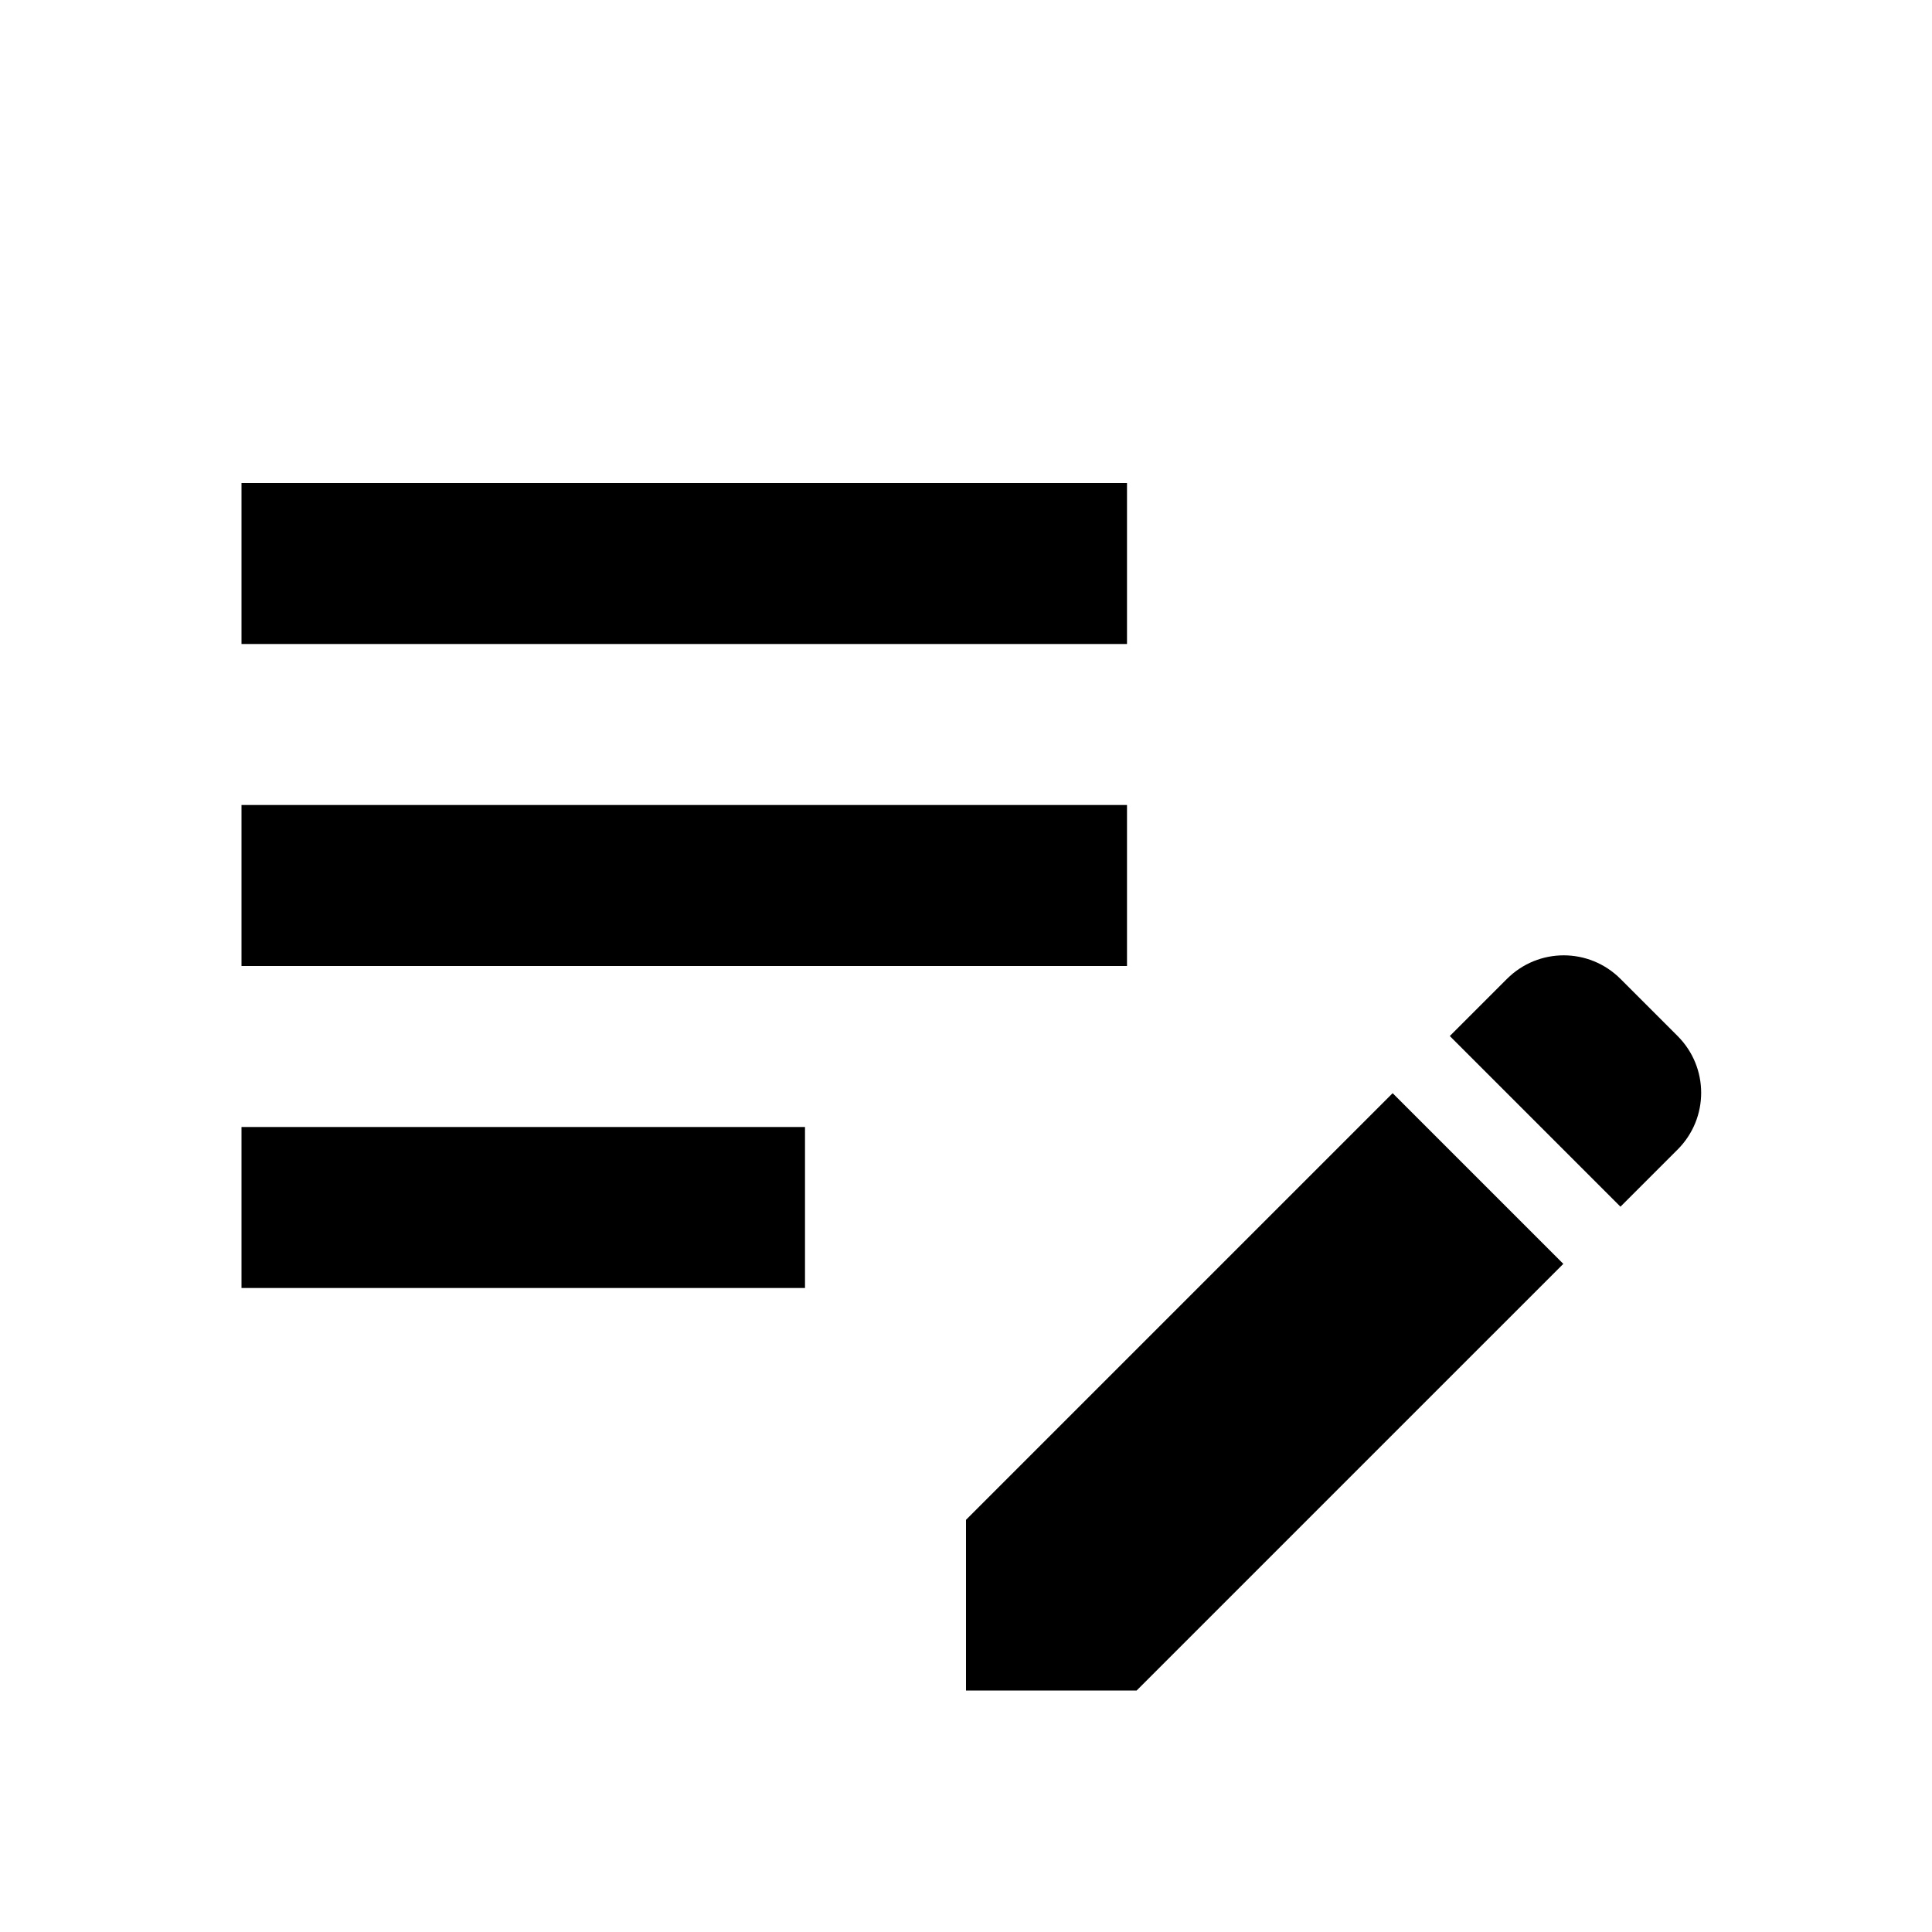
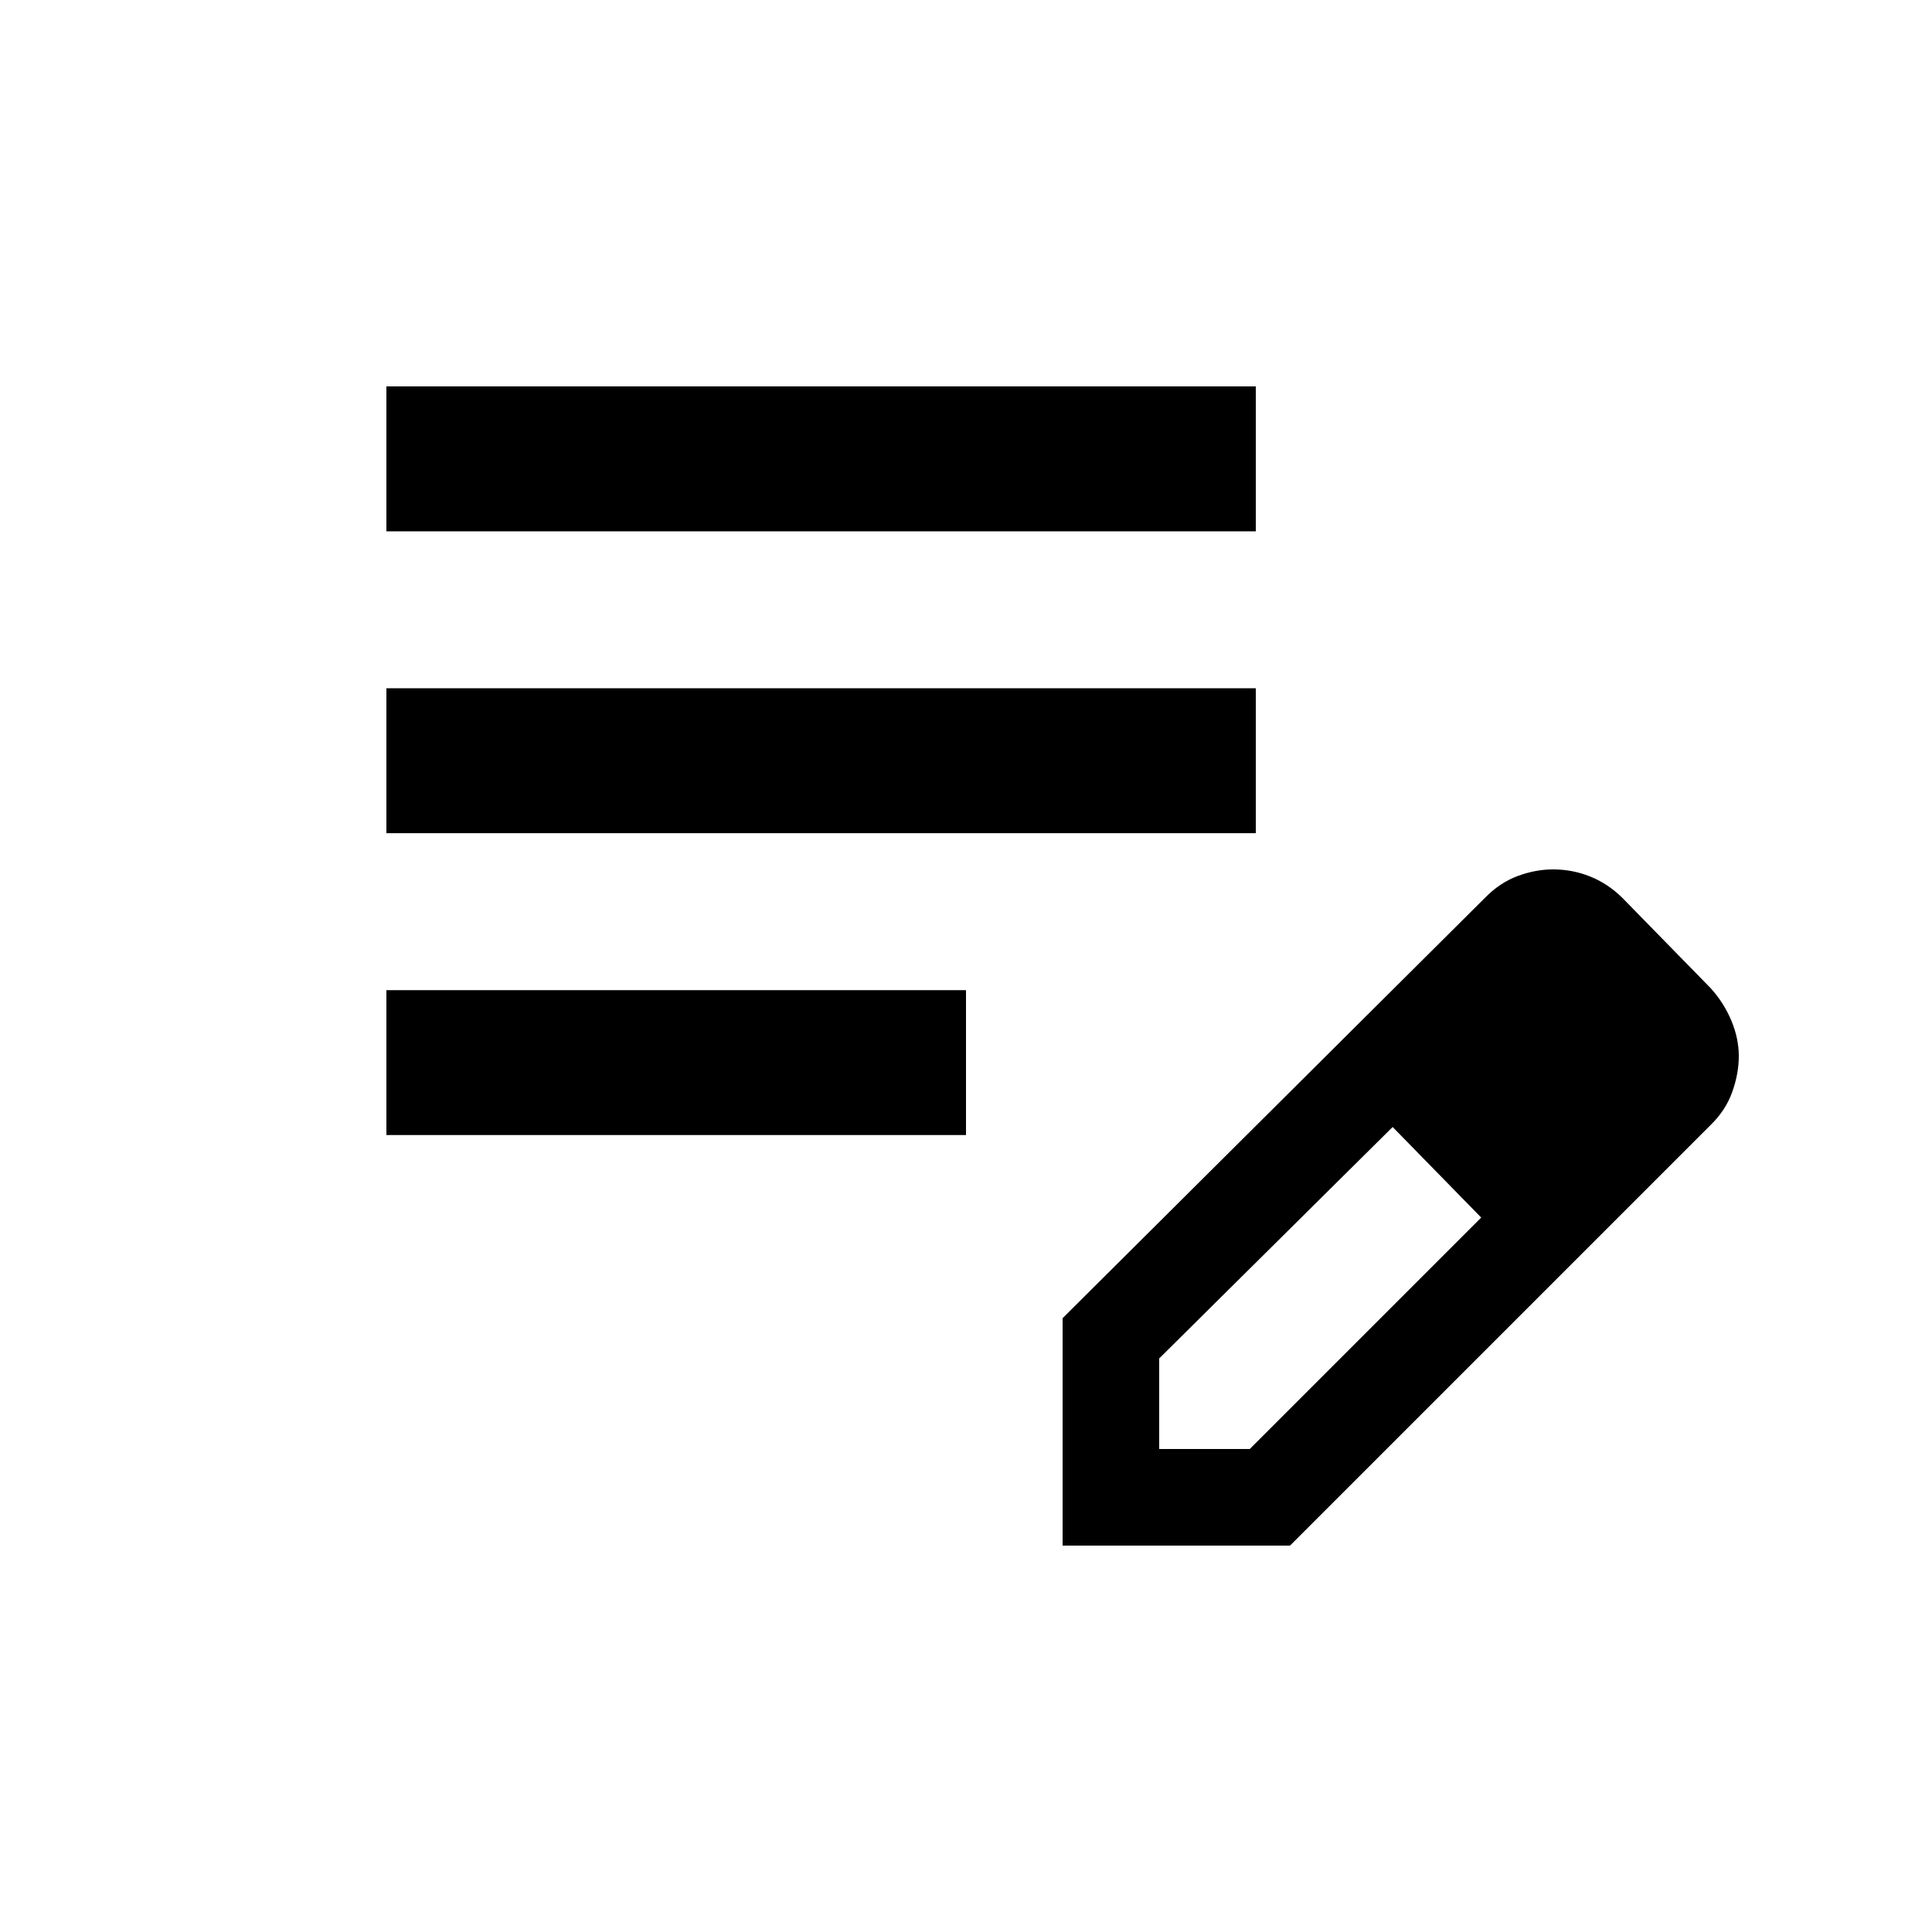
- <svg xmlns="http://www.w3.org/2000/svg" height="16" viewBox="0 0 24 24" width="16" fill="#000000">
-   <path d="M3 10h11v2H3v-2zm0-2h11V6H3v2zm0 8h7v-2H3v2zm15.01-3.13.71-.71c.39-.39 1.02-.39 1.41 0l.71.71c.39.39.39 1.02 0 1.41l-.71.71-2.12-2.12zm-.71.71-5.3 5.3V21h2.12l5.3-5.3-2.12-2.12z" />
+ <svg xmlns="http://www.w3.org/2000/svg" height="16" viewBox="0 -960 960 960" width="16" fill="#000000">
+   <path d="M192-396v-72h288v72H192Zm0-150v-72h432v72H192Zm0-150v-72h432v72H192Zm336 504v-113l210-209q7.26-7.41 16.13-10.71Q763-528 771.76-528q9.55 0 18.31 3.5Q798.83-521 806-514l44 45q6.59 7.26 10.29 16.13Q864-444 864-435.24t-3.29 17.92q-3.3 9.15-10.71 16.32L641-192H528Zm288-243-45-45 45 45ZM576-240h45l115-115-22-23-22-22-116 115v45Zm138-138-22-22 44 45-22-23Z" />
</svg>
